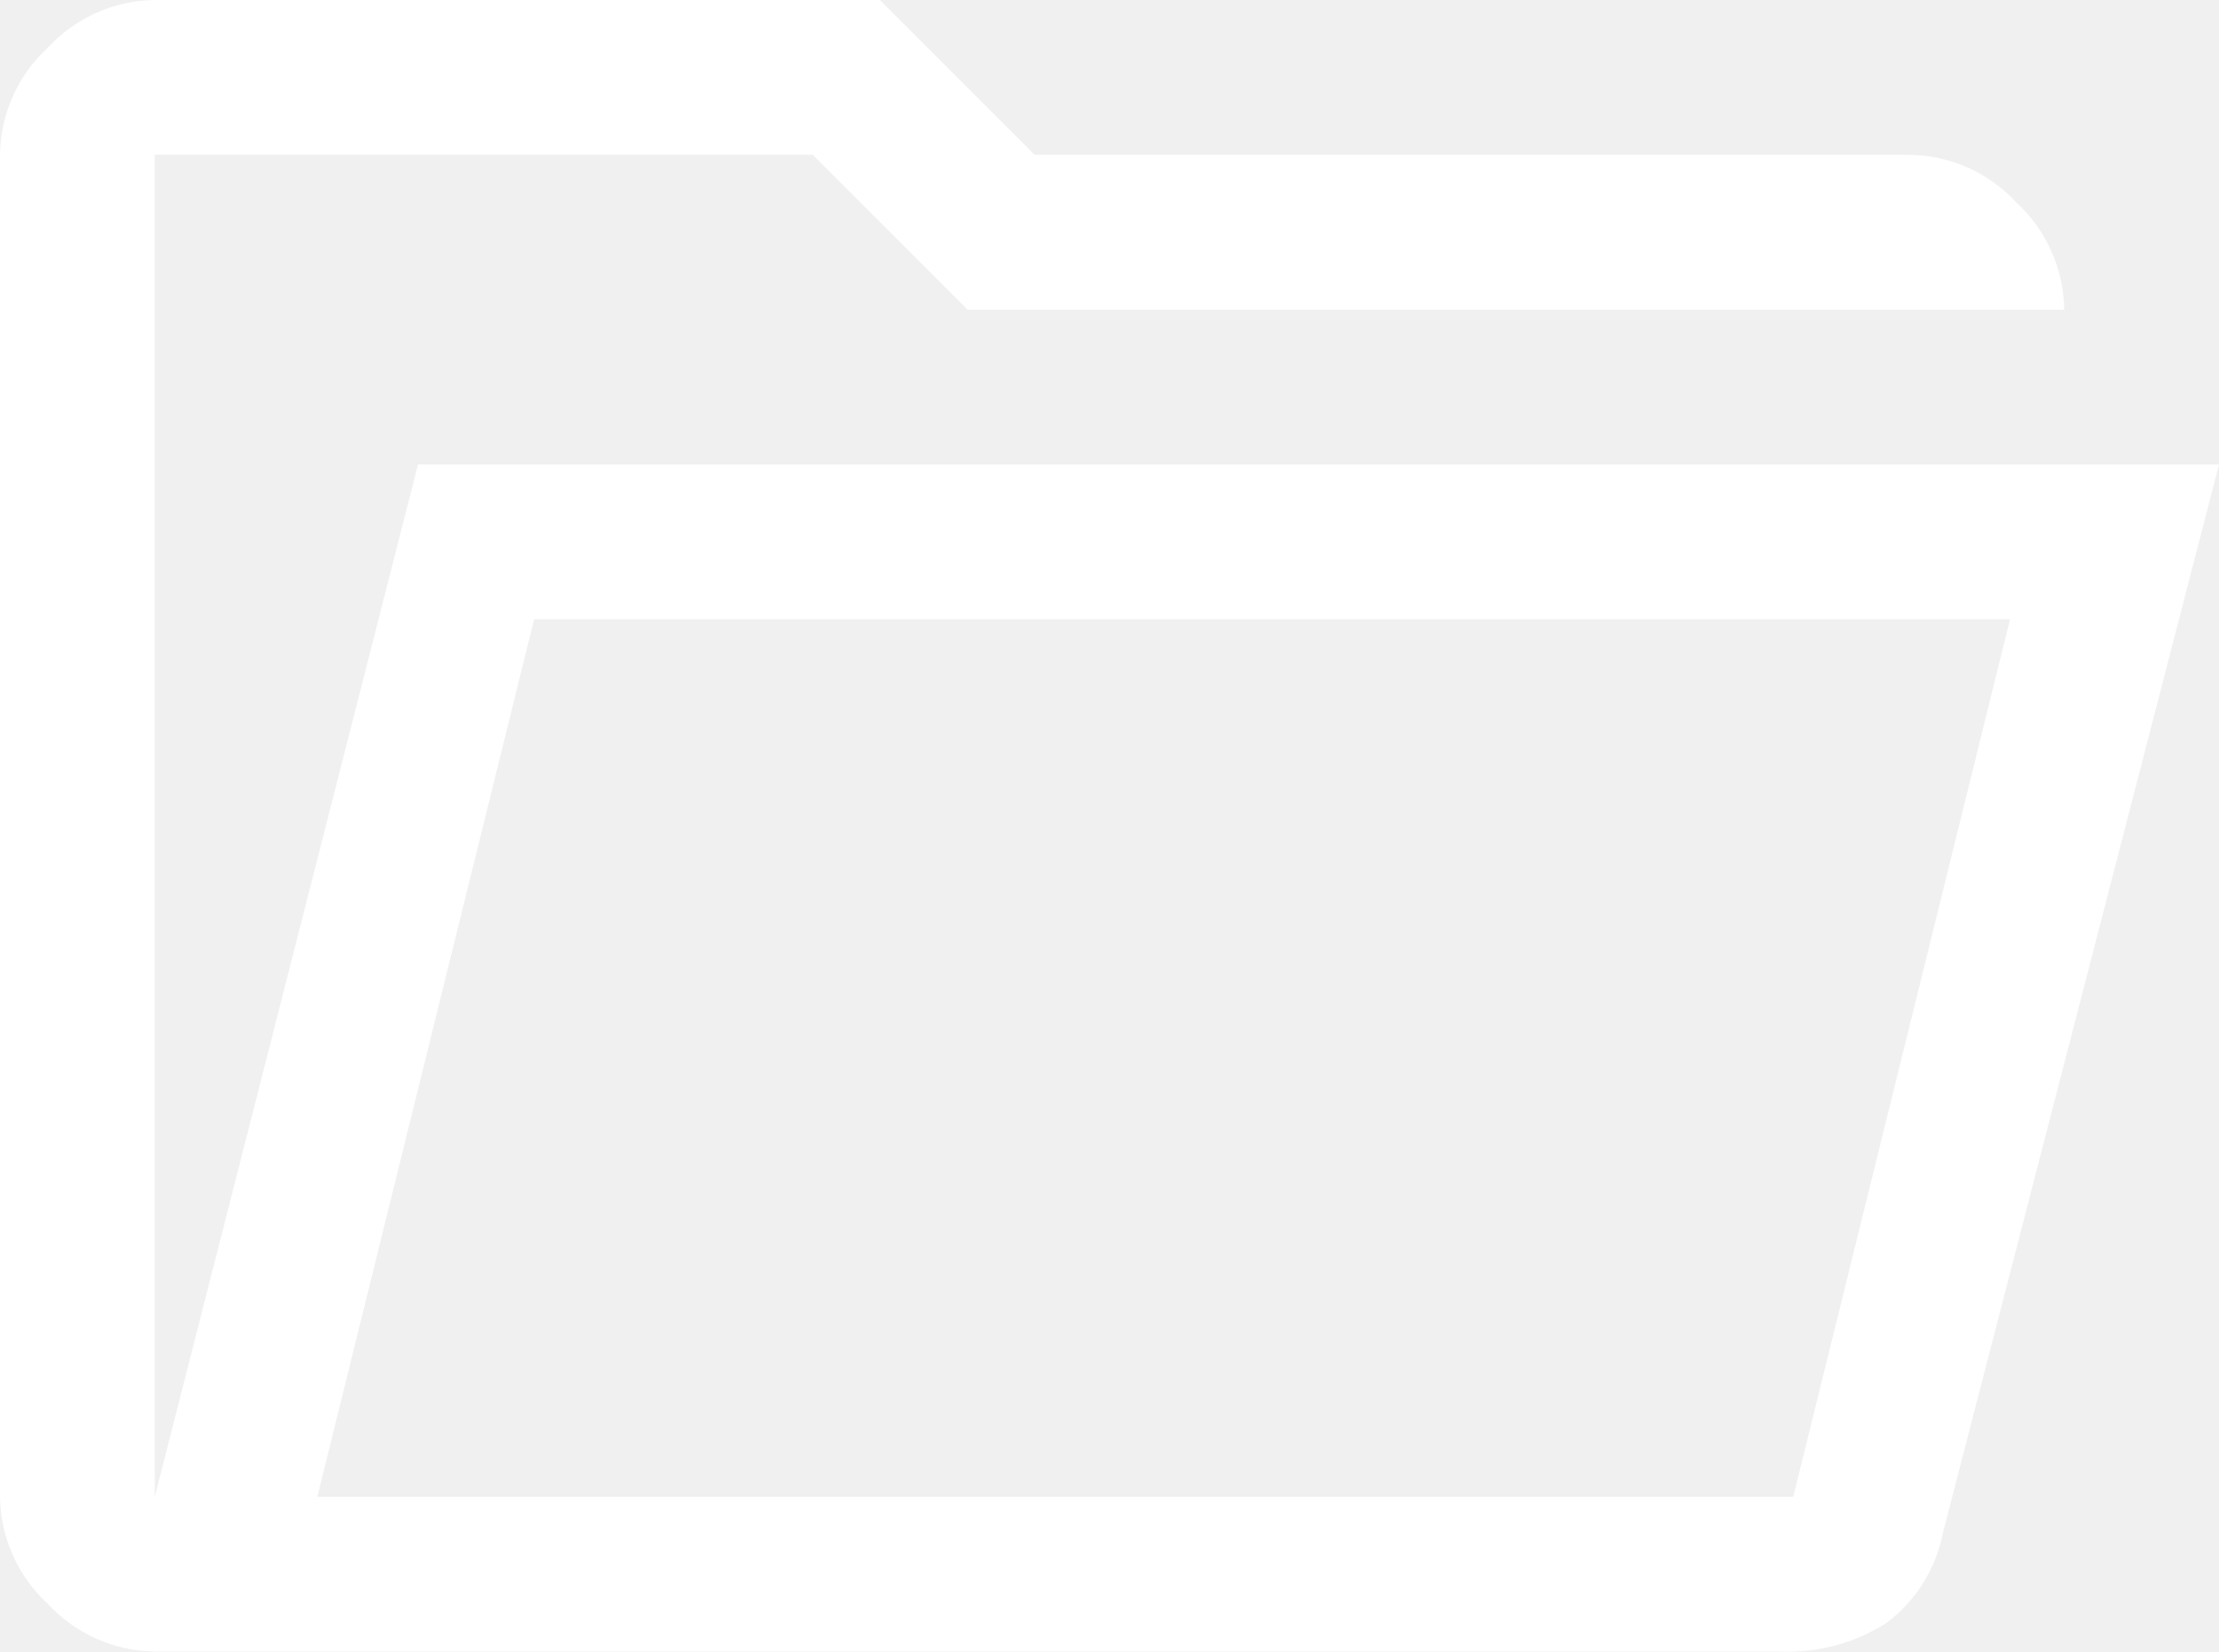
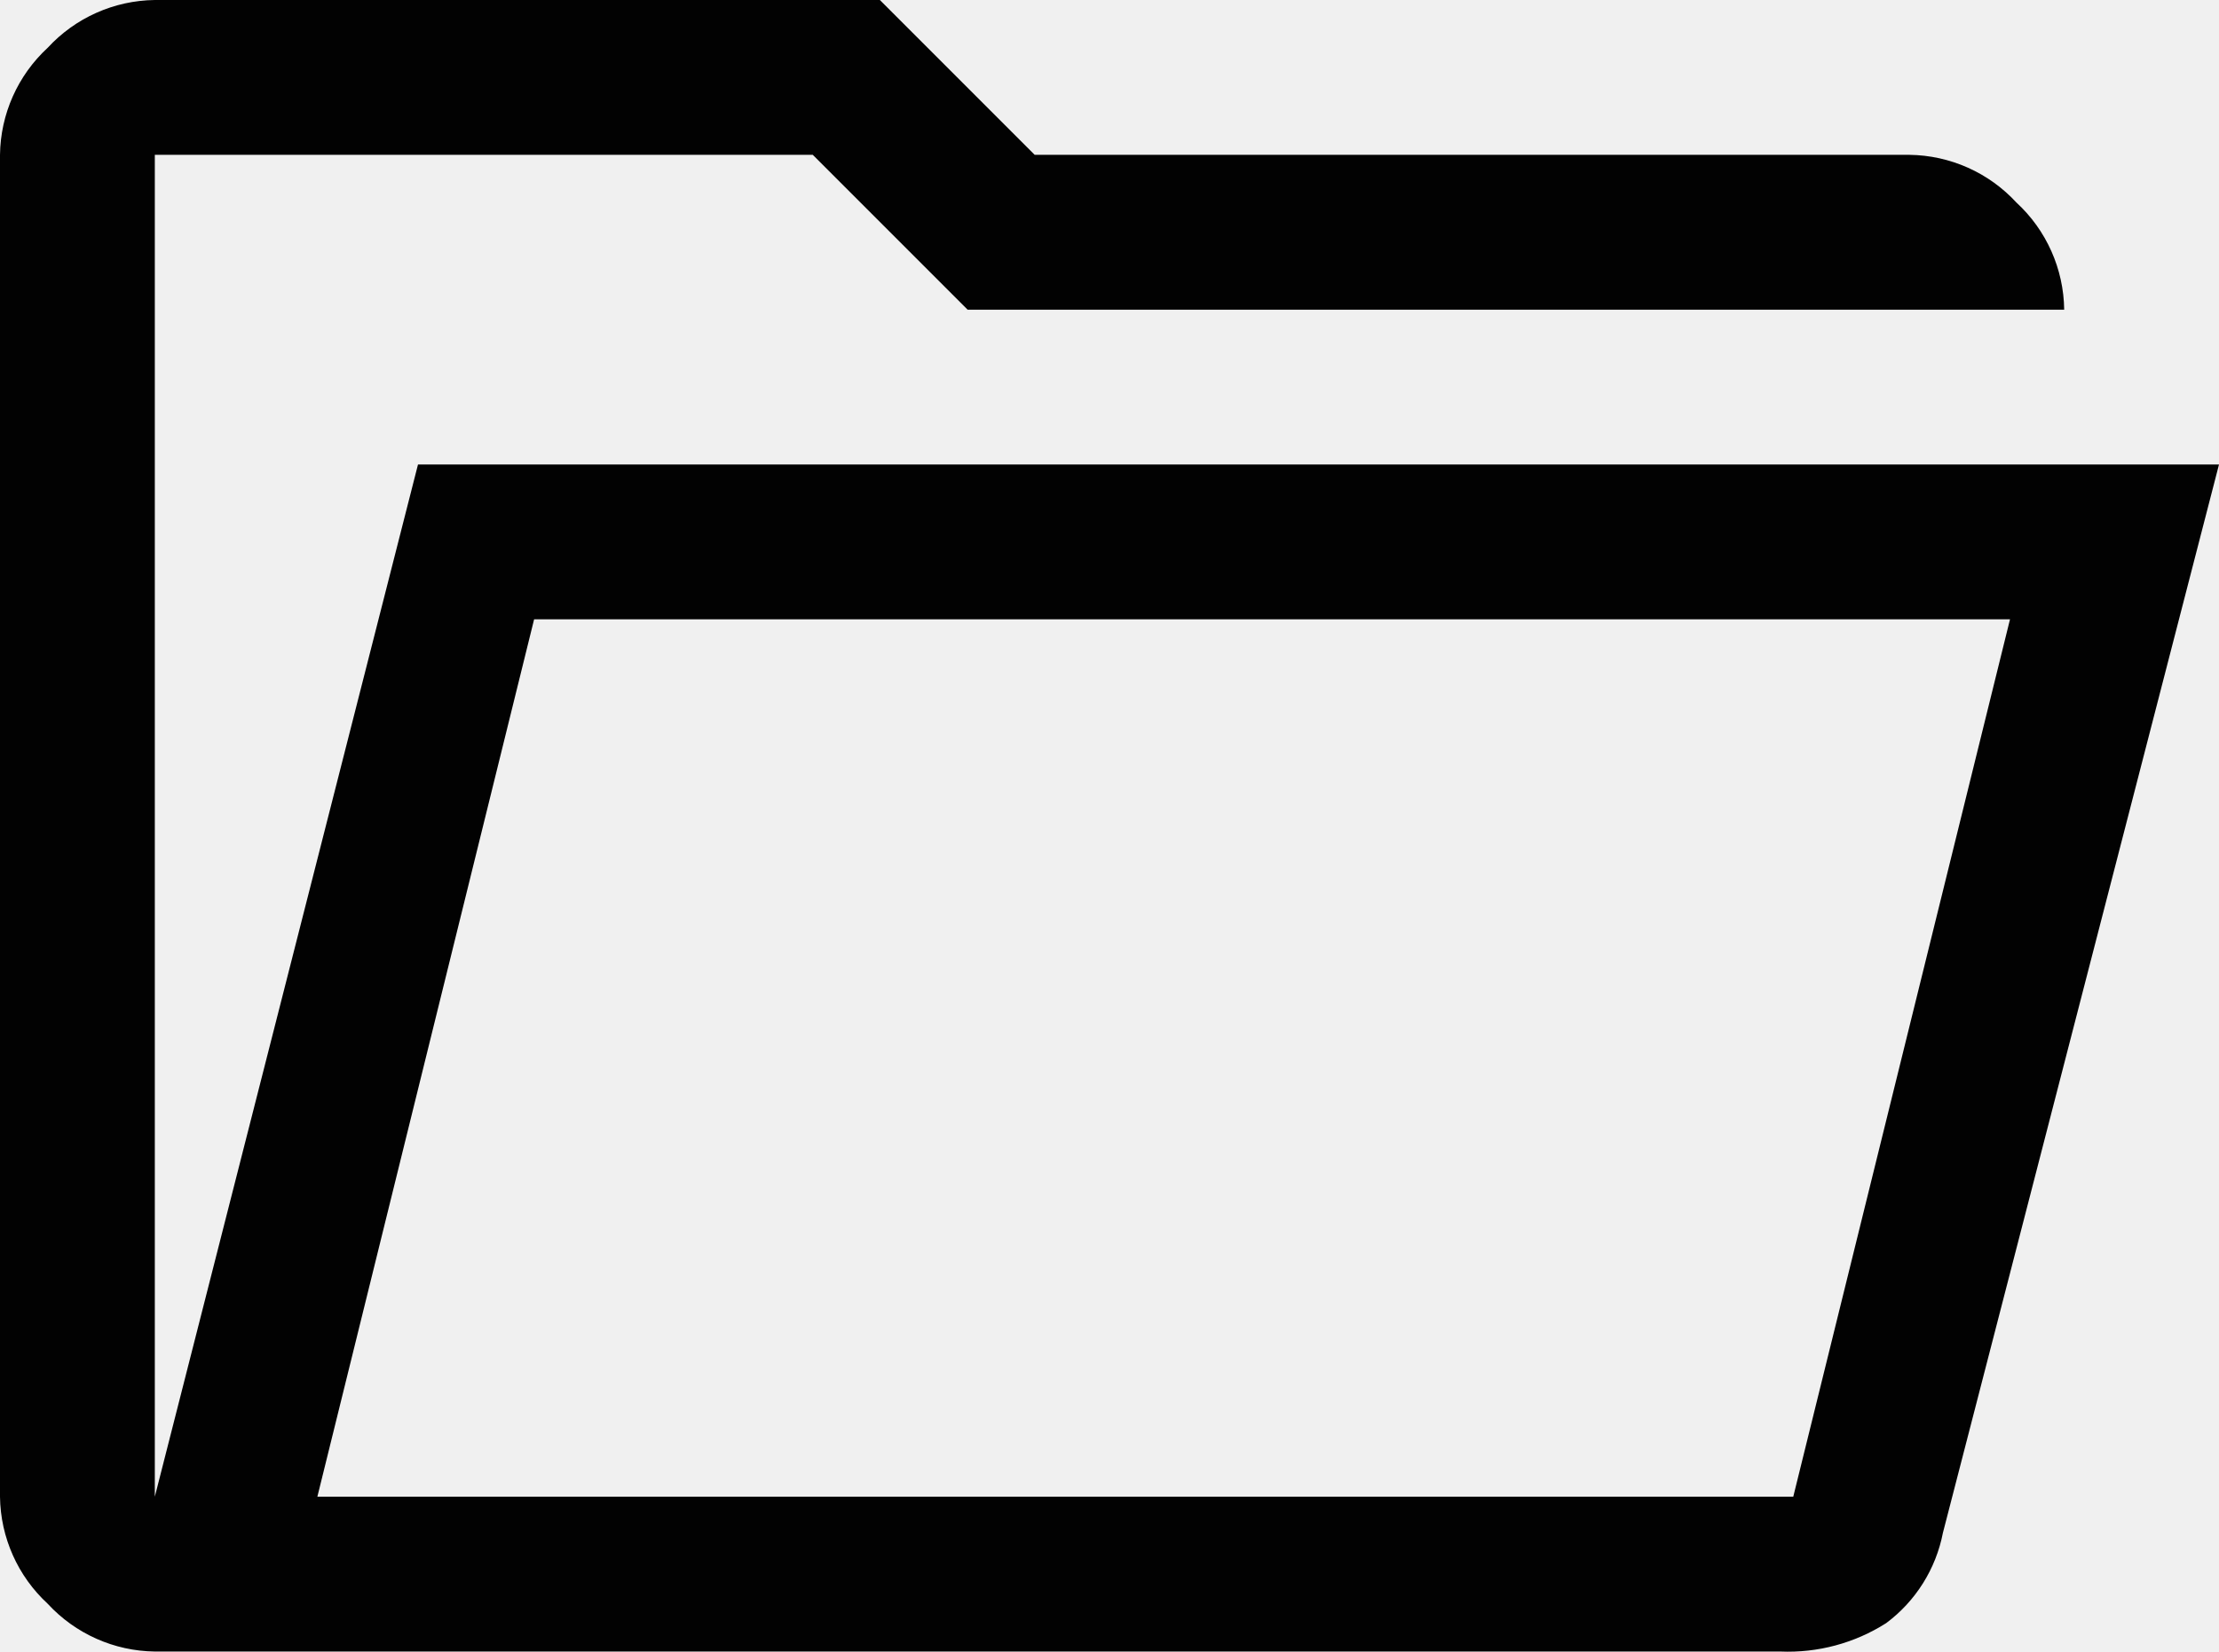
<svg xmlns="http://www.w3.org/2000/svg" width="43" height="32" viewBox="0 0 43 32">
-   <path d="M7,40a2.869,2.869,0,0,1-2.075-.925A2.869,2.869,0,0,1,4,37V11a2.869,2.869,0,0,1,.925-2.075A2.869,2.869,0,0,1,7,8H21.05l3,3H41a2.869,2.869,0,0,1,2.075.925A2.869,2.869,0,0,1,44,14H22.75l-3-3H7V37H7l5.1-20H47L41.65,37.7a2.861,2.861,0,0,1-1.1,1.75A3.542,3.542,0,0,1,38.5,40Zm3.15-3h28.6l4.2-17H14.35Zm0,0,4.2-17ZM7,14V11H7Z" transform="translate(-4 -8)" fill="#fff" />
+   <path id="folder_open_FILL0_wght400_GRAD0_opsz48" d="M7,40a2.869,2.869,0,0,1-2.075-.925A2.869,2.869,0,0,1,4,37V11a2.869,2.869,0,0,1,.925-2.075A2.869,2.869,0,0,1,7,8H21.05l3,3H41a2.869,2.869,0,0,1,2.075.925A2.869,2.869,0,0,1,44,14H22.75l-3-3H7V37H7l5.1-20H47L41.65,37.7a2.861,2.861,0,0,1-1.1,1.75A3.542,3.542,0,0,1,38.5,40Zm3.15-3h28.6l4.2-17H14.35Zm0,0,4.2-17ZM7,14V11H7Z" transform="translate(-4 -8)" fill="#020202" />
</svg>
